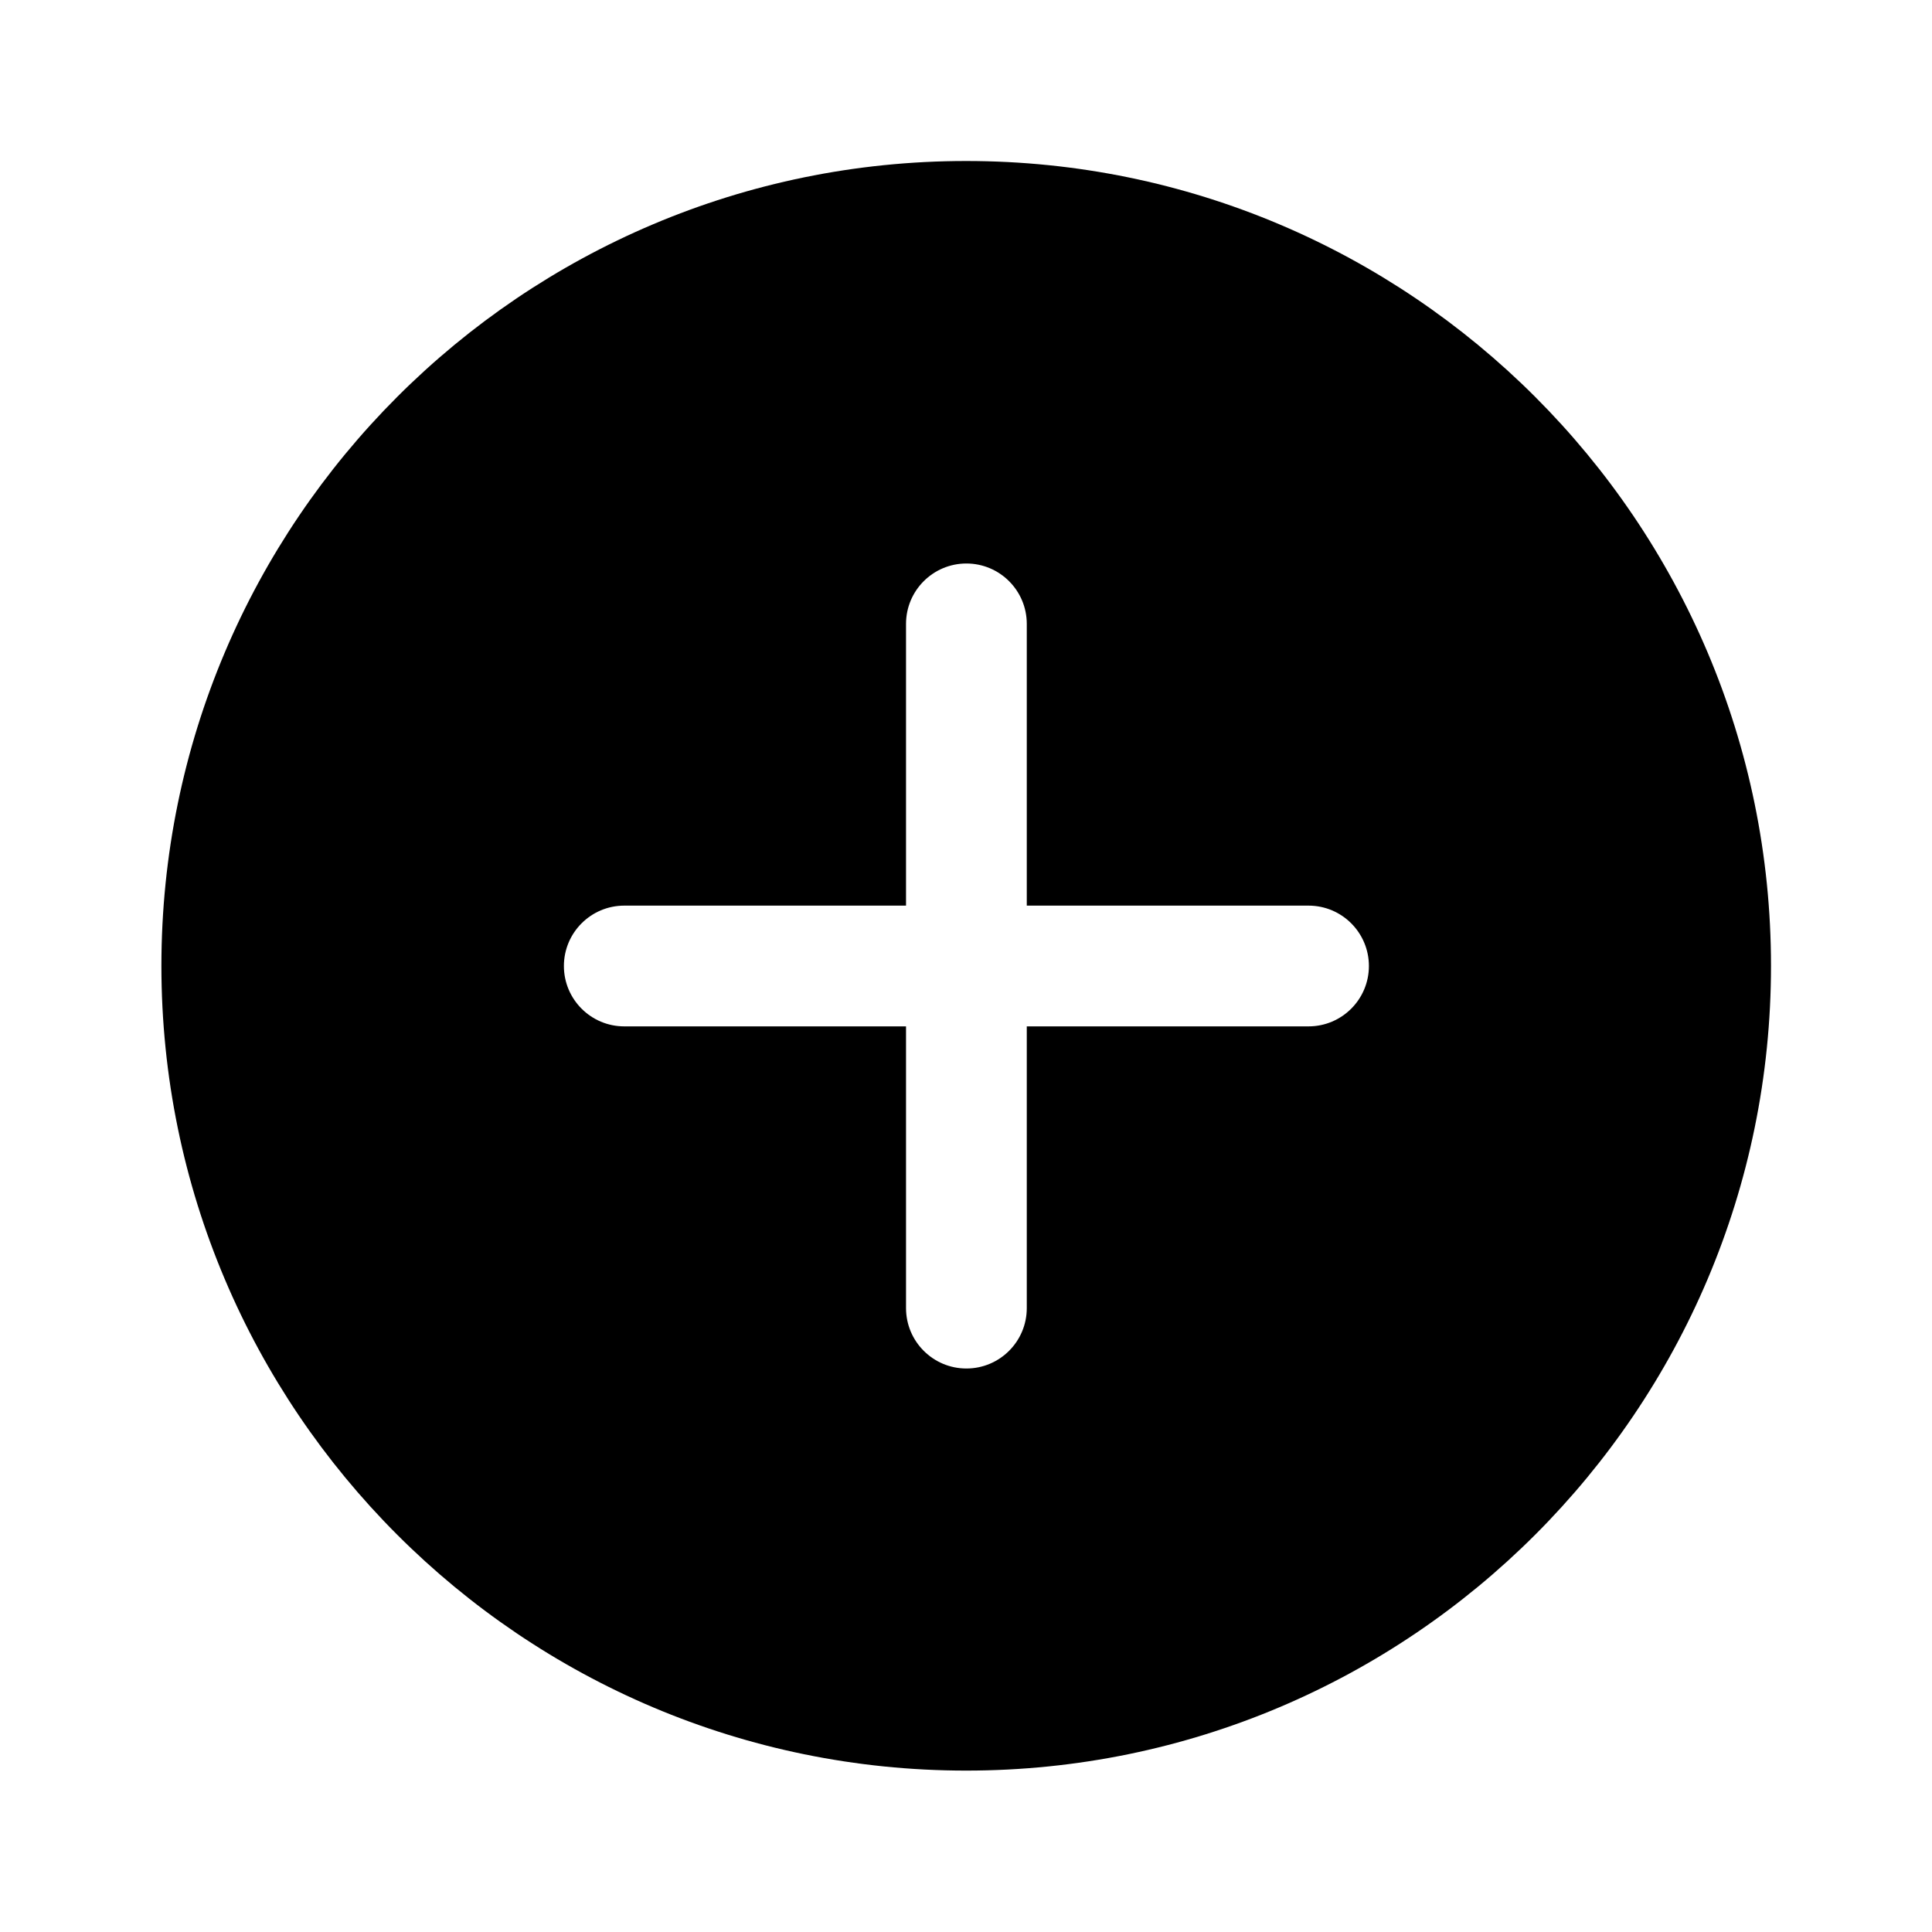
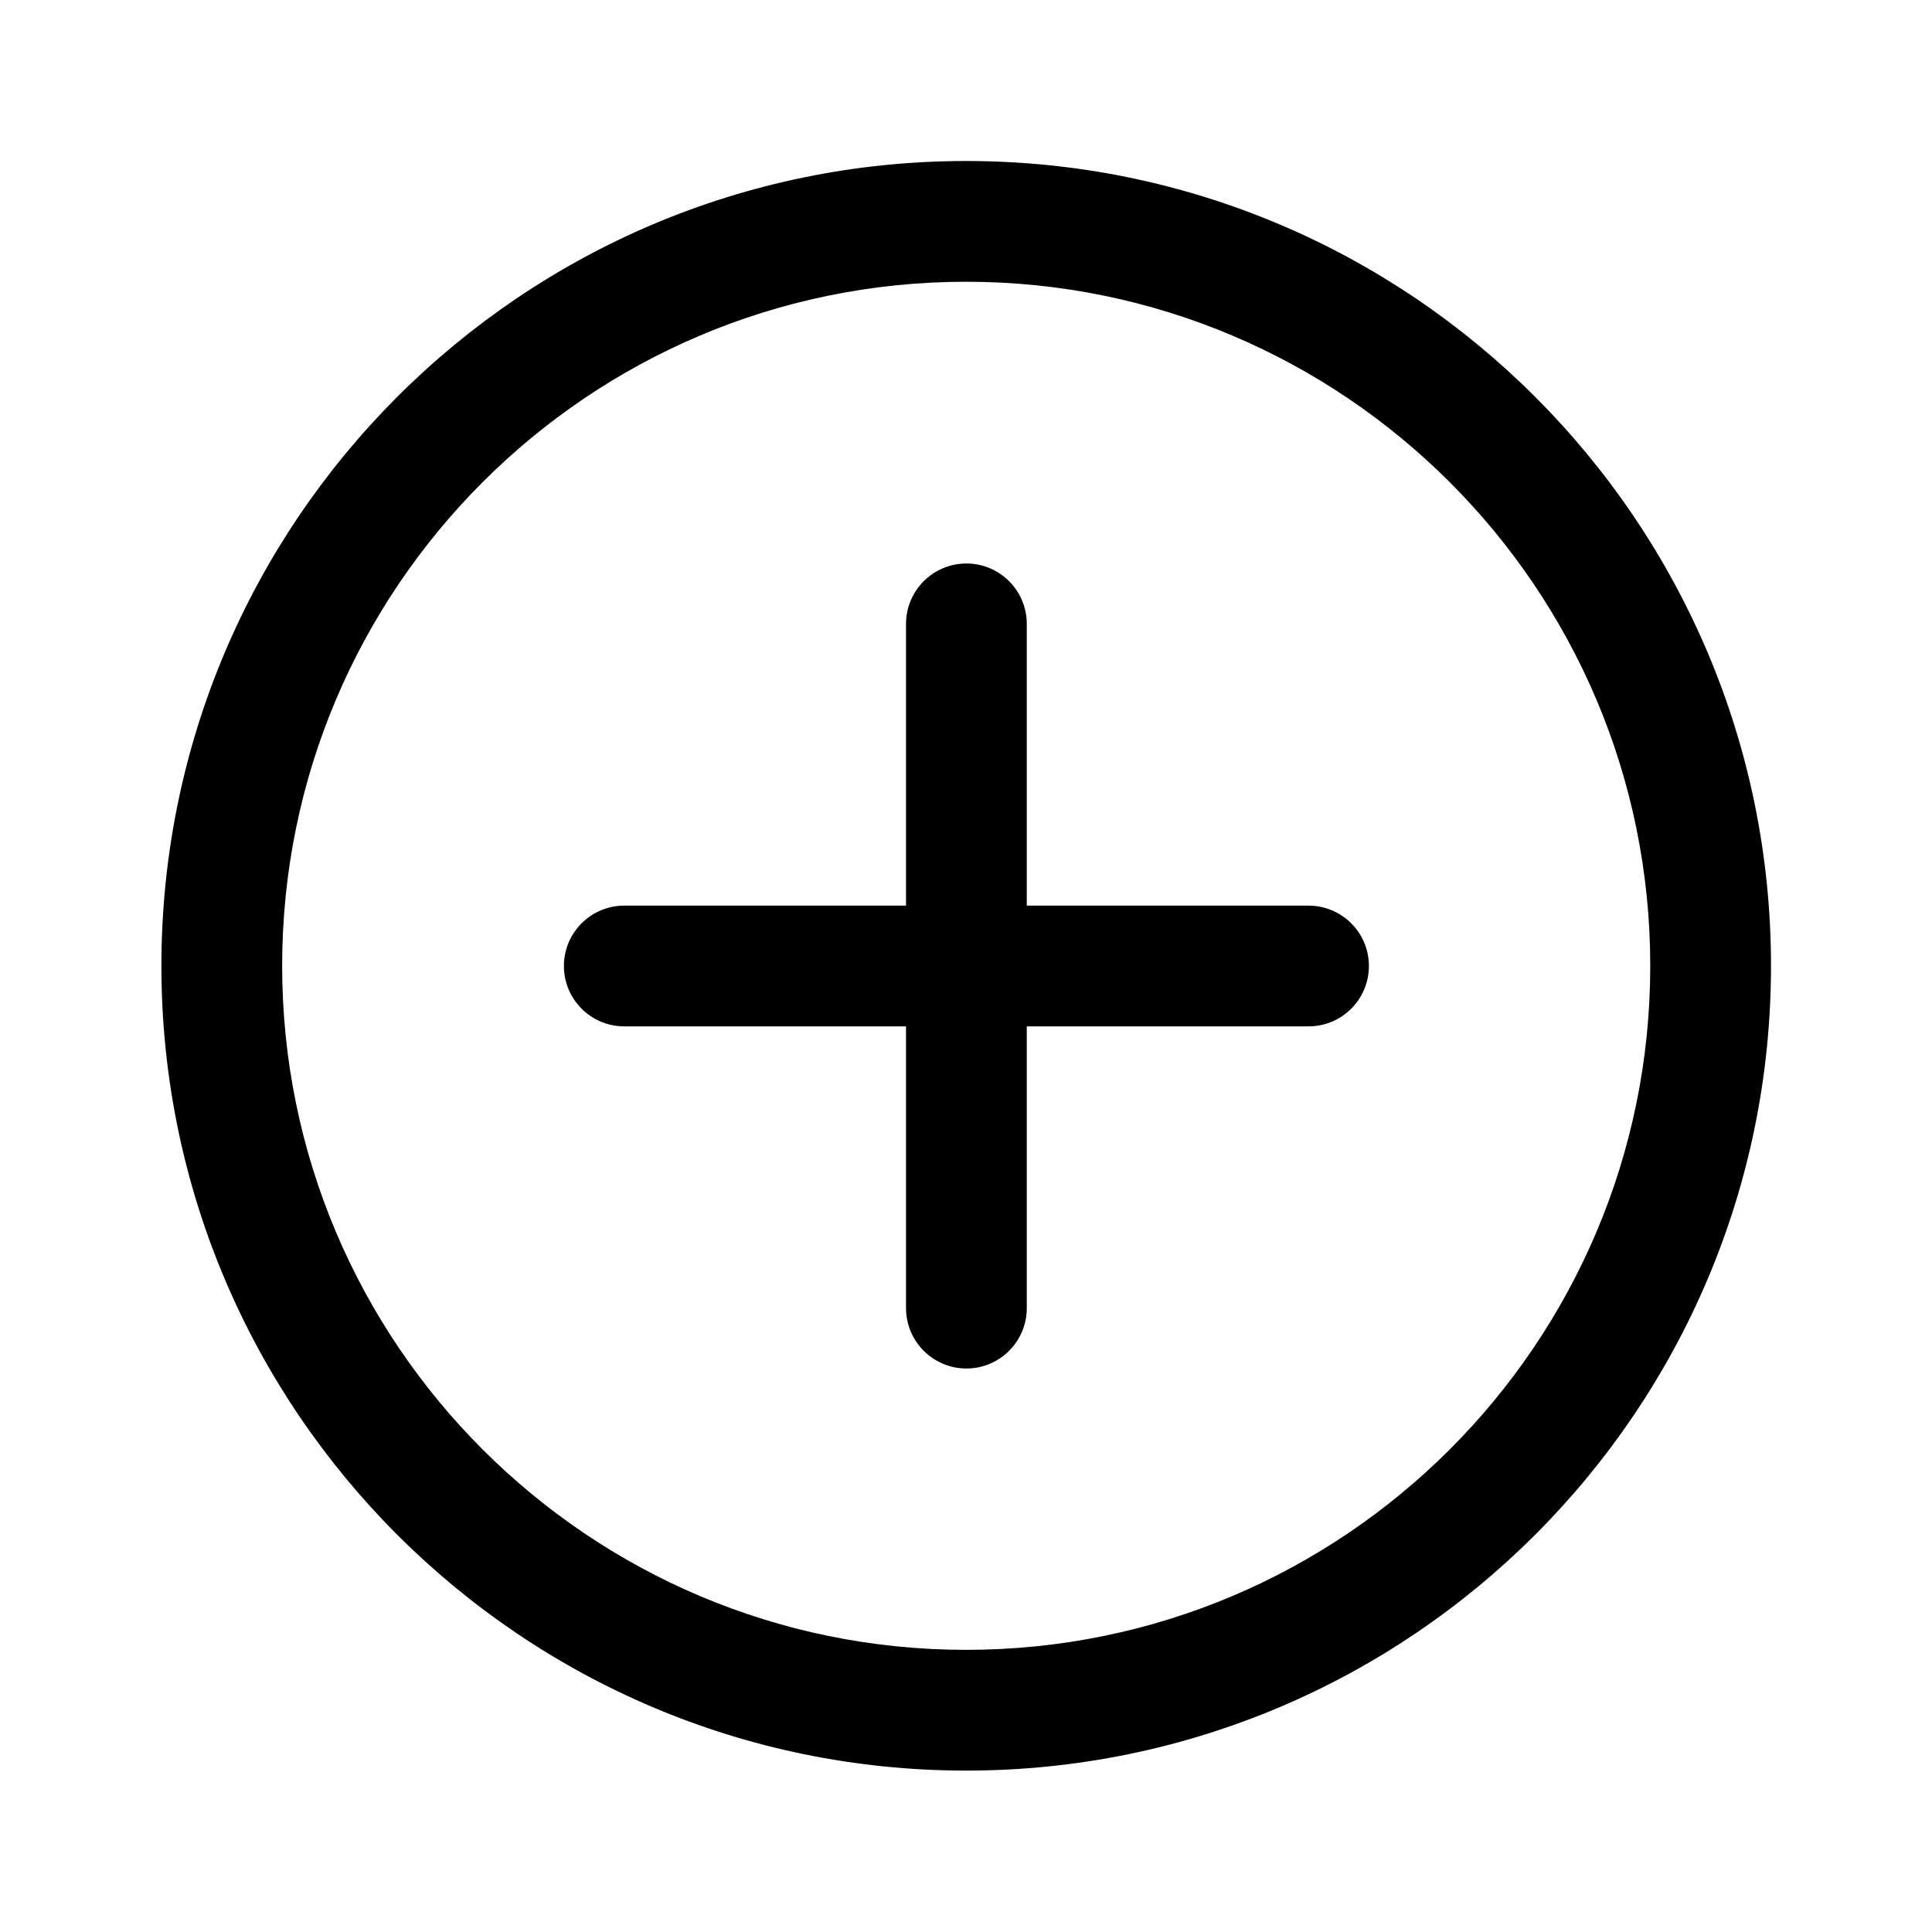
<svg xmlns="http://www.w3.org/2000/svg" clip-rule="evenodd" fill-rule="evenodd" stroke-linejoin="round" stroke-miterlimit="2" viewBox="0 0 24 24">
-   <path d="m12.002 2c5.518 0 9.998 4.48 9.998 9.998 0 5.517-4.48 9.997-9.998 9.997-5.517 0-9.997-4.48-9.997-9.997 0-5.518 4.48-9.998 9.997-9.998zm-.747 9.25h-3.5c-.414 0-.75.336-.75.75s.336.75.75.75h3.5v3.5c0 .414.336.75.75.75s.75-.336.75-.75v-3.5h3.5c.414 0 .75-.336.75-.75s-.336-.75-.75-.75h-3.5v-3.5c0-.414-.336-.75-.75-.75s-.75.336-.75.75z" fill-rule="nonzero" />
+   <path d="m12.002 2c5.518 0 9.998 4.48 9.998 9.998 0 5.517-4.48 9.997-9.998 9.997-5.517 0-9.997-4.48-9.997-9.997 0-5.518 4.48-9.998 9.997-9.998zm0 1.5c-4.69 0-8.497 3.808-8.497 8.498s3.807 8.497 8.497 8.497 8.498-3.807 8.498-8.497-3.808-8.498-8.498-8.498zm-.747 7.75h-3.5c-.414 0-.75.336-.75.75s.336.75.75.75h3.5v3.5c0 .414.336.75.75.75s.75-.336.75-.75v-3.5h3.5c.414 0 .75-.336.75-.75s-.336-.75-.75-.75h-3.5v-3.5c0-.414-.336-.75-.75-.75s-.75.336-.75.75z" fill-rule="nonzero" />
</svg>
